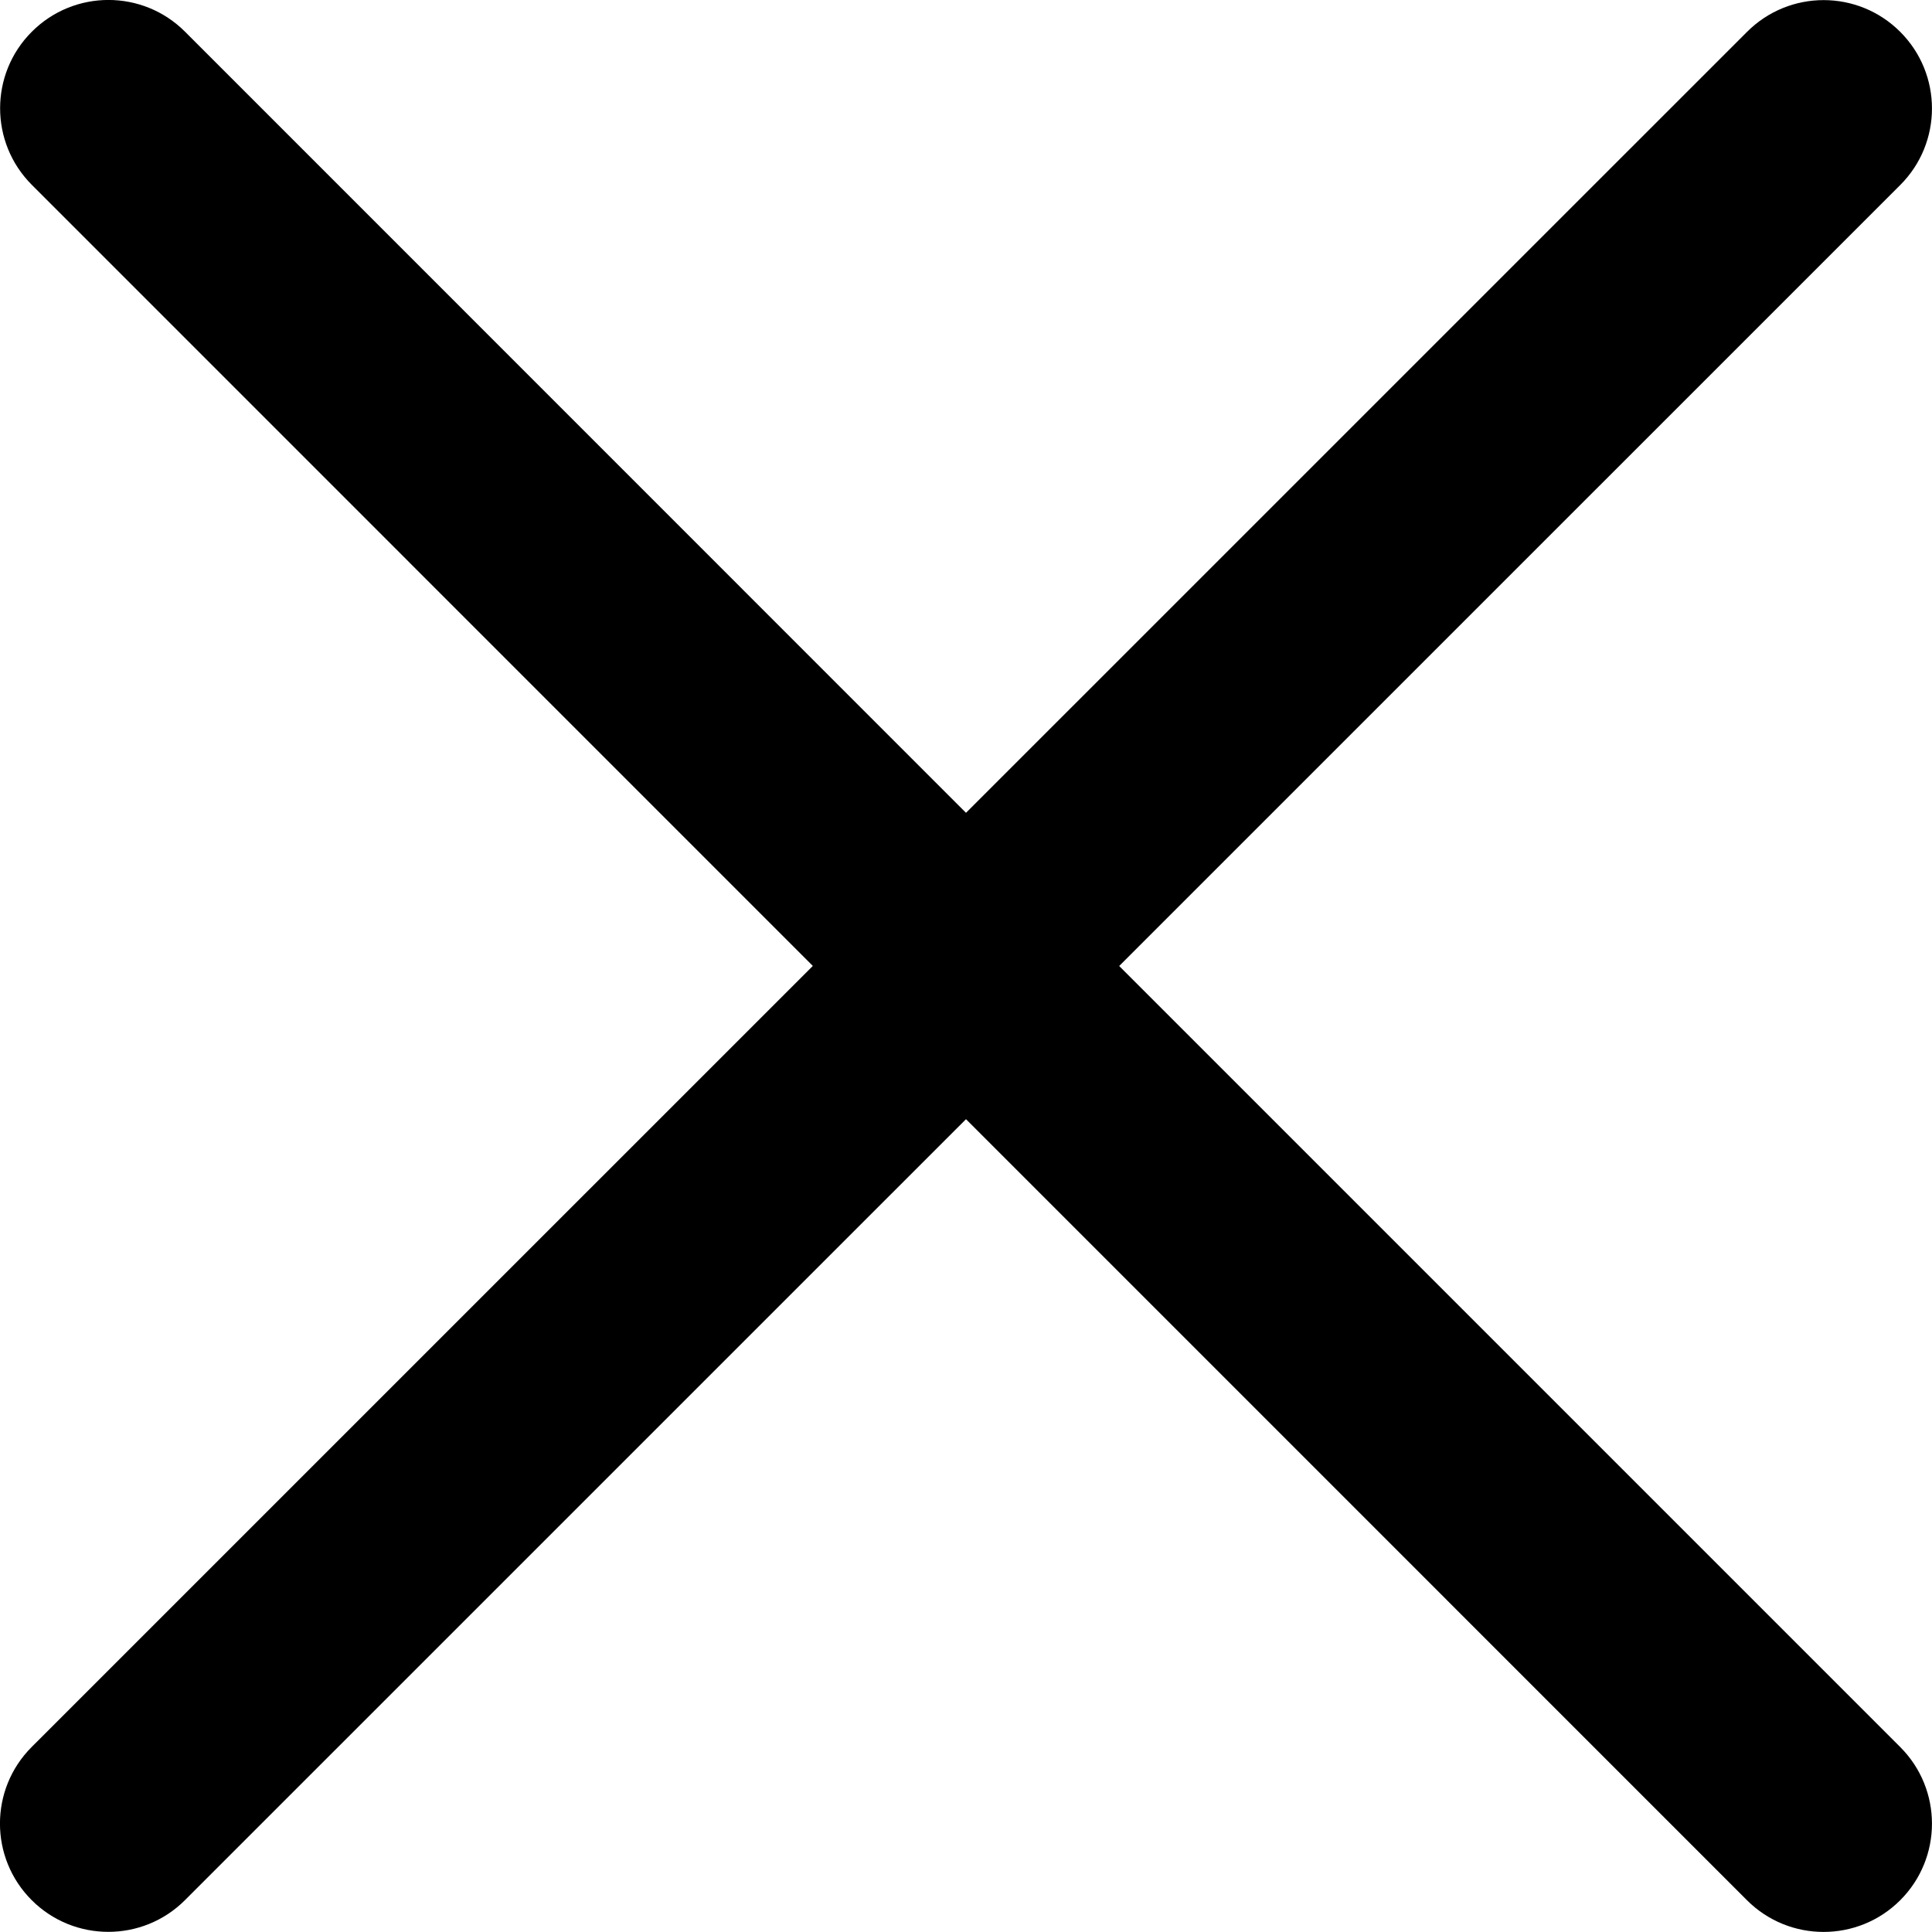
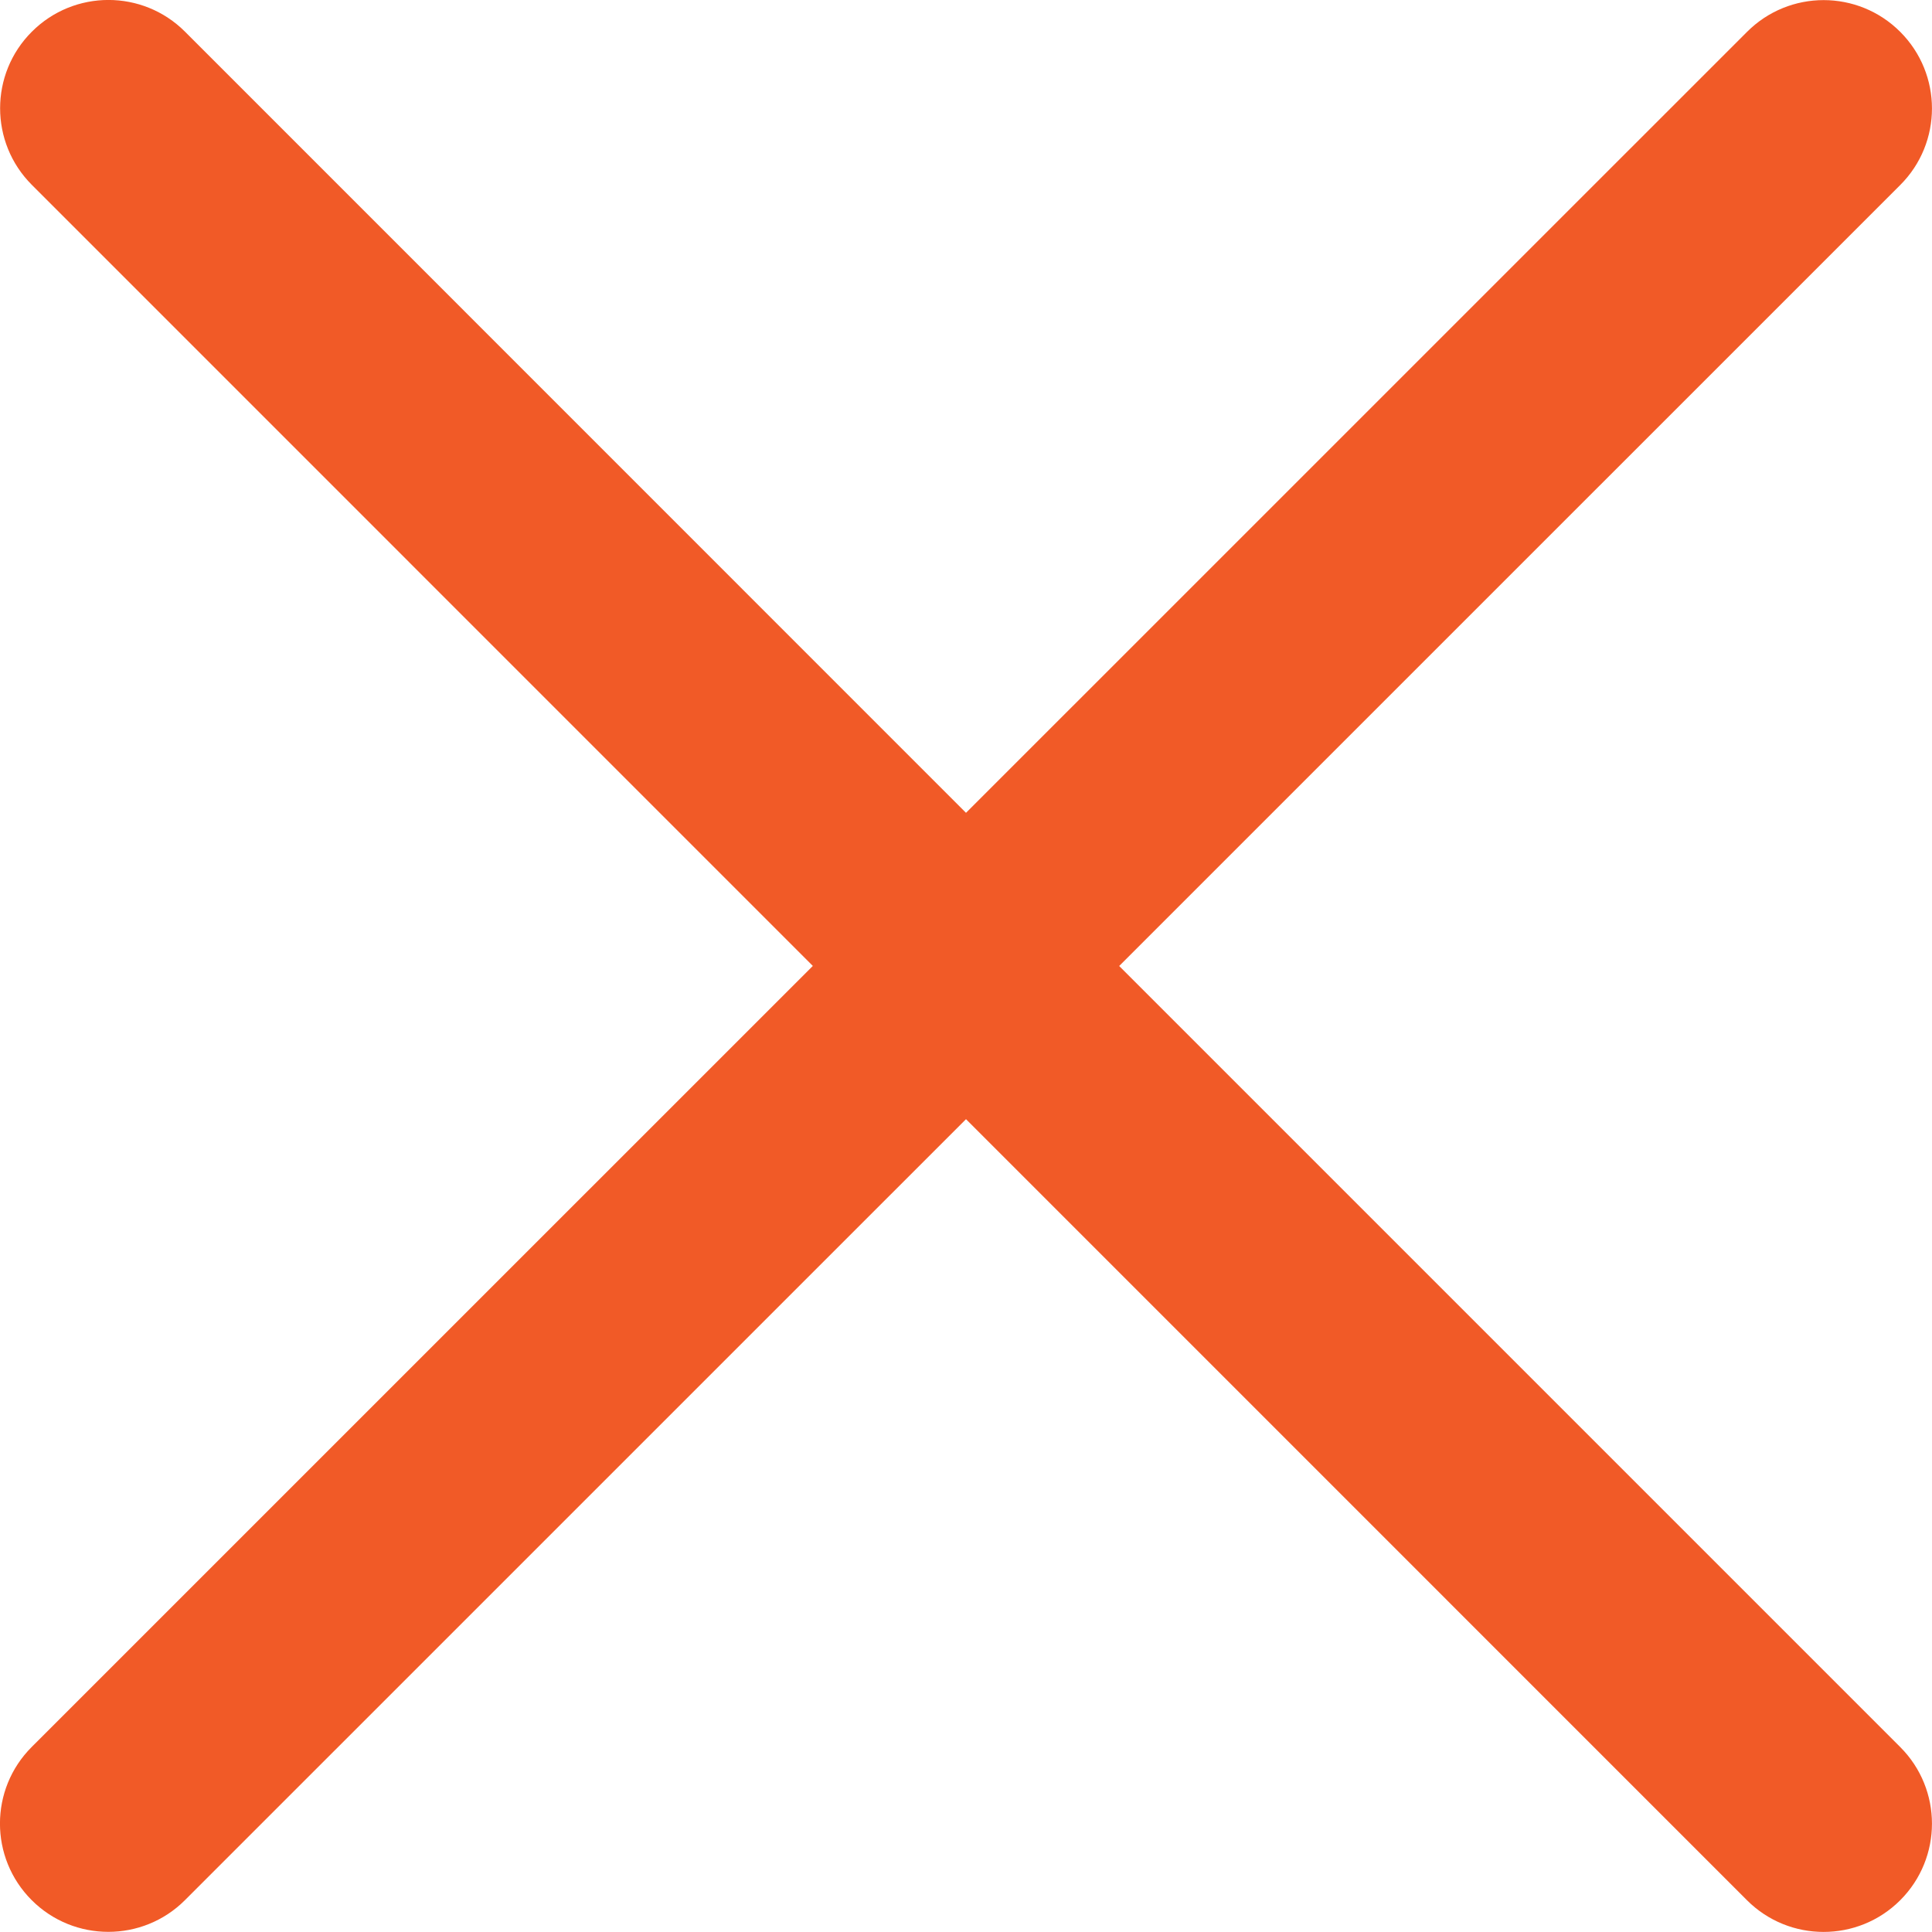
<svg xmlns="http://www.w3.org/2000/svg" version="1.0" id="Layer_1" x="0px" y="0px" width="26.752px" height="26.752px" viewBox="0 0 26.752 26.752" enable-background="new 0 0 26.752 26.752" xml:space="preserve">
-   <path d="M15.497,13.376L26.312,2.562c0.586-0.585,0.586-1.535,0-2.121s-1.535-0.586-2.121,0L13.376,11.255L2.562,0.439 c-0.586-0.586-1.535-0.586-2.121,0c-0.586,0.585-0.586,1.535,0,2.121l10.814,10.815L0.439,24.19c-0.586,0.586-0.586,1.535,0,2.121 c0.293,0.293,0.677,0.439,1.061,0.439s0.768-0.146,1.061-0.439l10.815-10.814L24.19,26.312c0.293,0.293,0.677,0.439,1.061,0.439 s0.768-0.146,1.061-0.439c0.586-0.586,0.586-1.535,0-2.121L15.497,13.376z" />
+   <path fill="#F15A27" d="M15.497,13.376L26.312,2.562c0.586-0.585,0.586-1.535,0-2.121s-1.535-0.586-2.121,0L13.376,11.255L2.562,0.439 c-0.586-0.586-1.535-0.586-2.121,0c-0.586,0.585-0.586,1.535,0,2.121l10.814,10.815L0.439,24.19c-0.586,0.586-0.586,1.535,0,2.121 c0.293,0.293,0.677,0.439,1.061,0.439s0.768-0.146,1.061-0.439l10.815-10.814L24.19,26.312c0.293,0.293,0.677,0.439,1.061,0.439 s0.768-0.146,1.061-0.439c0.586-0.586,0.586-1.535,0-2.121L15.497,13.376z" />
</svg>
